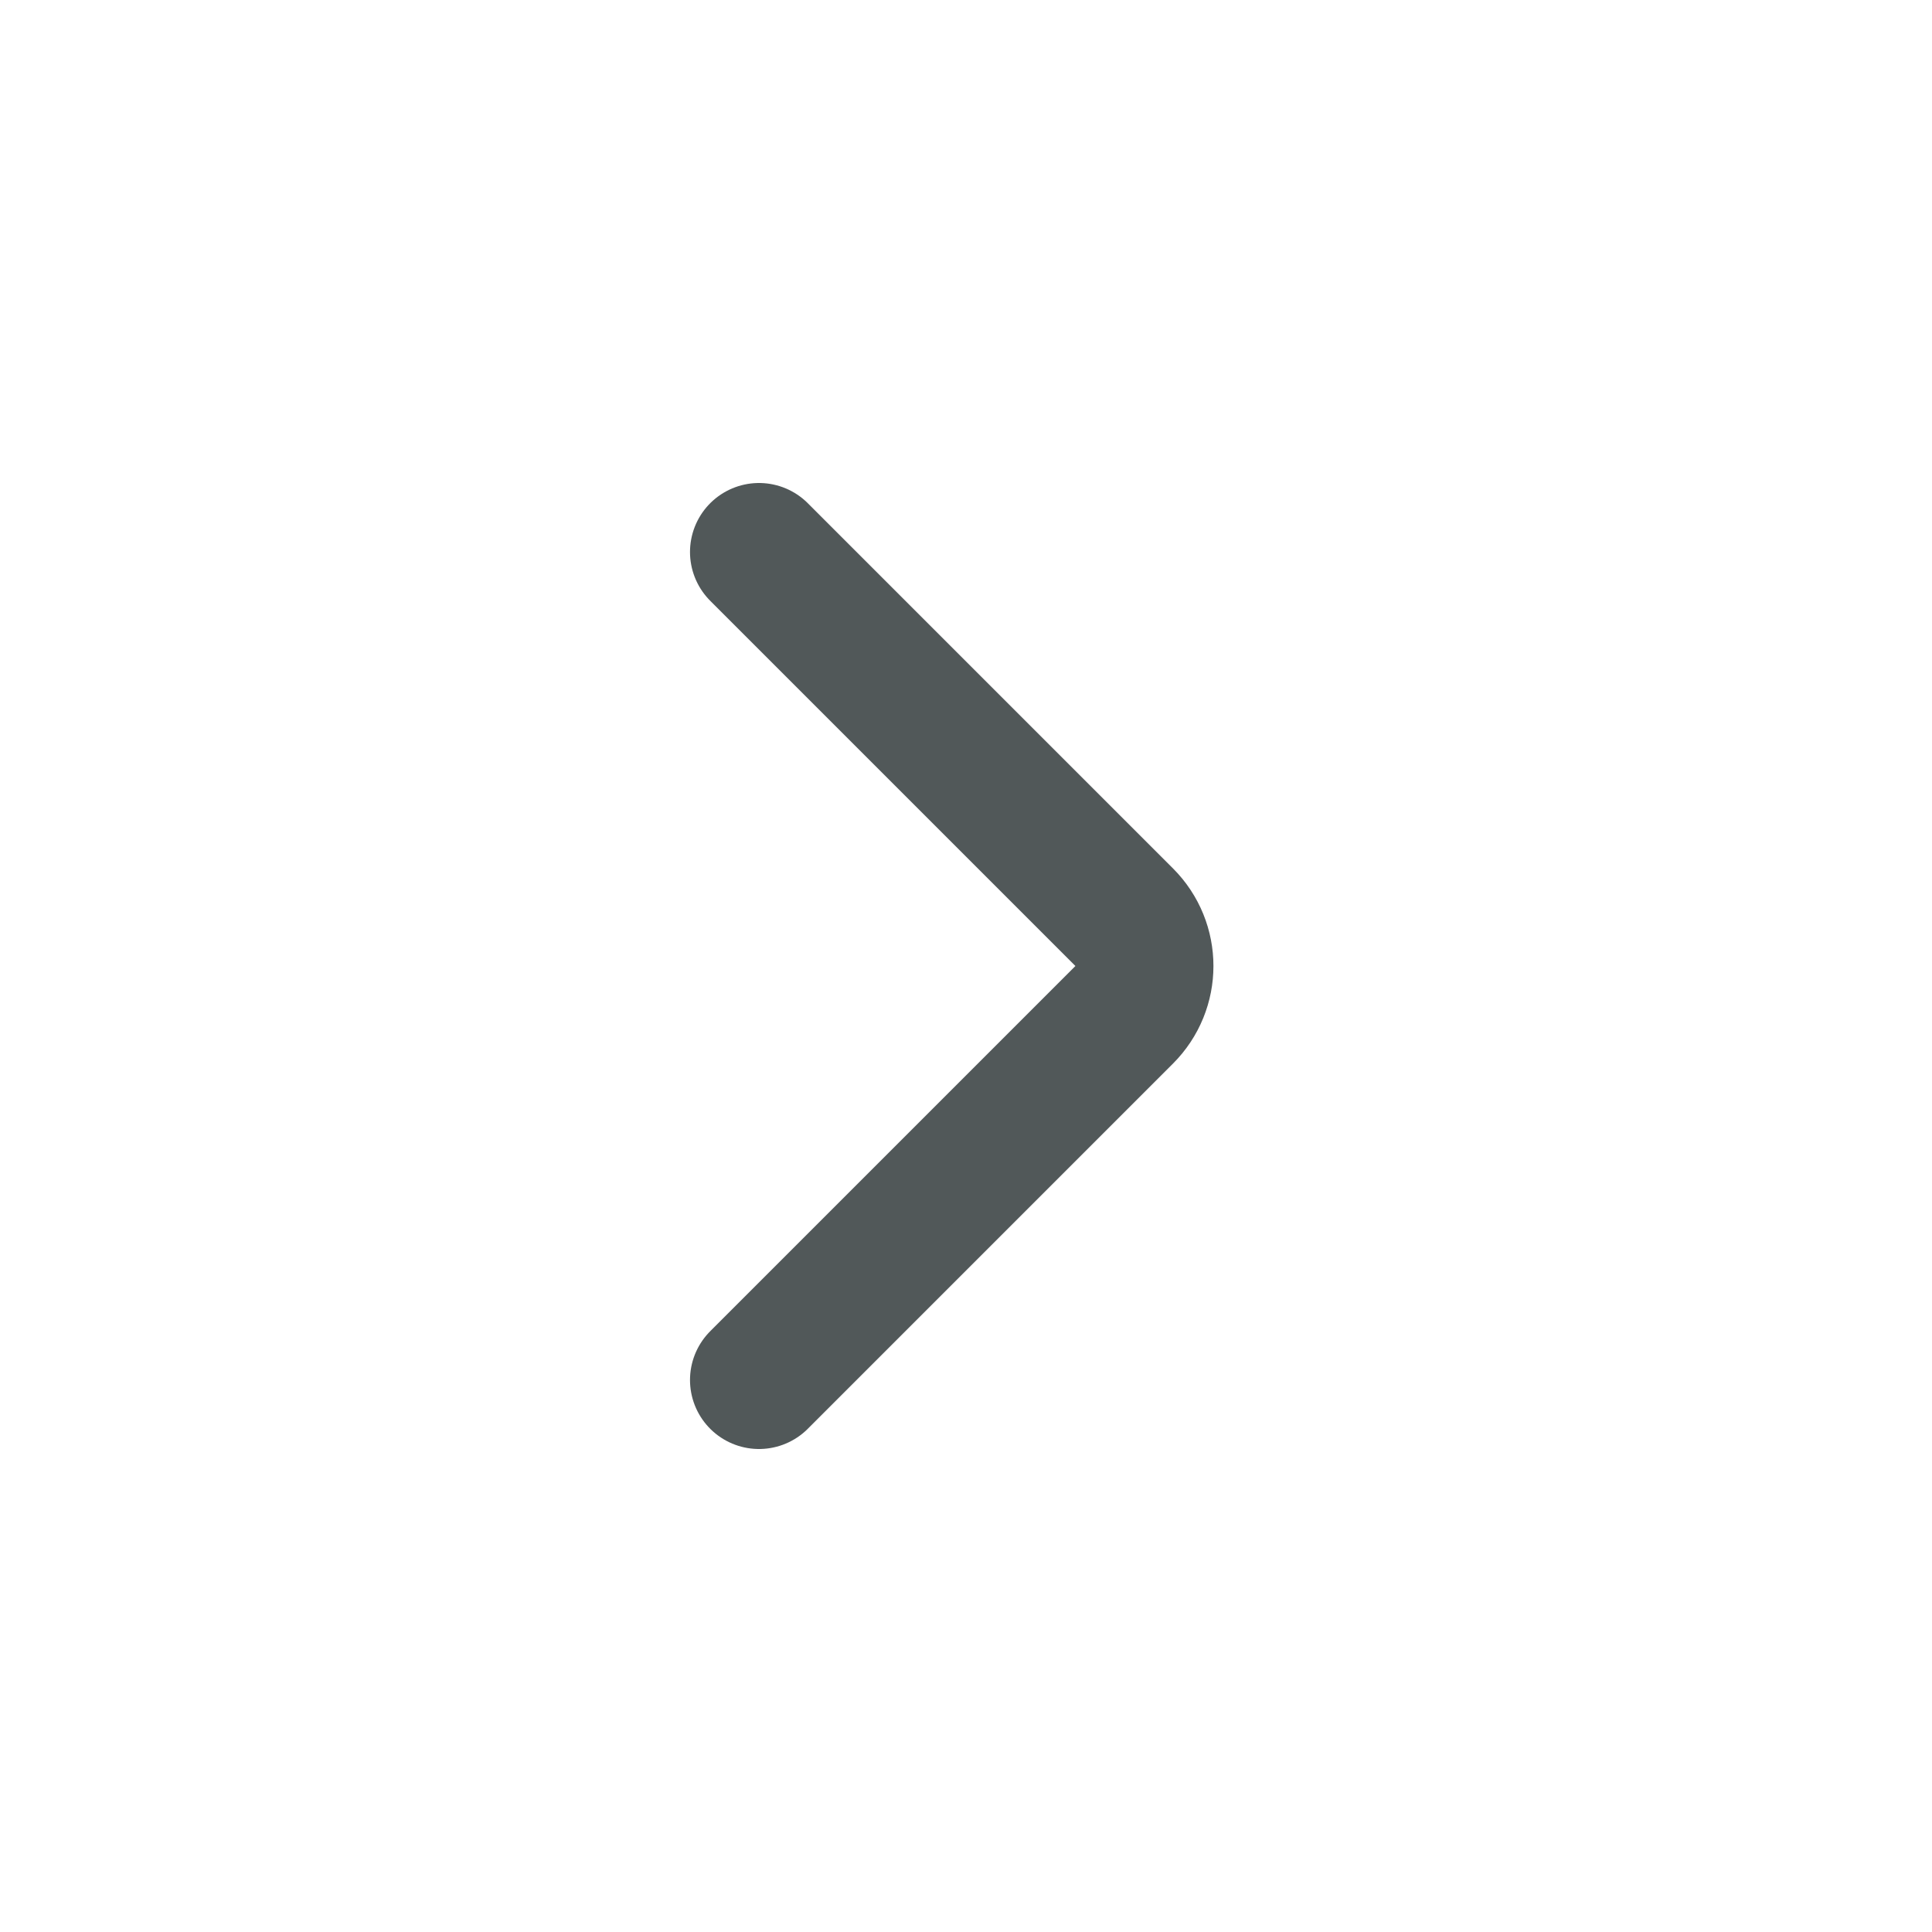
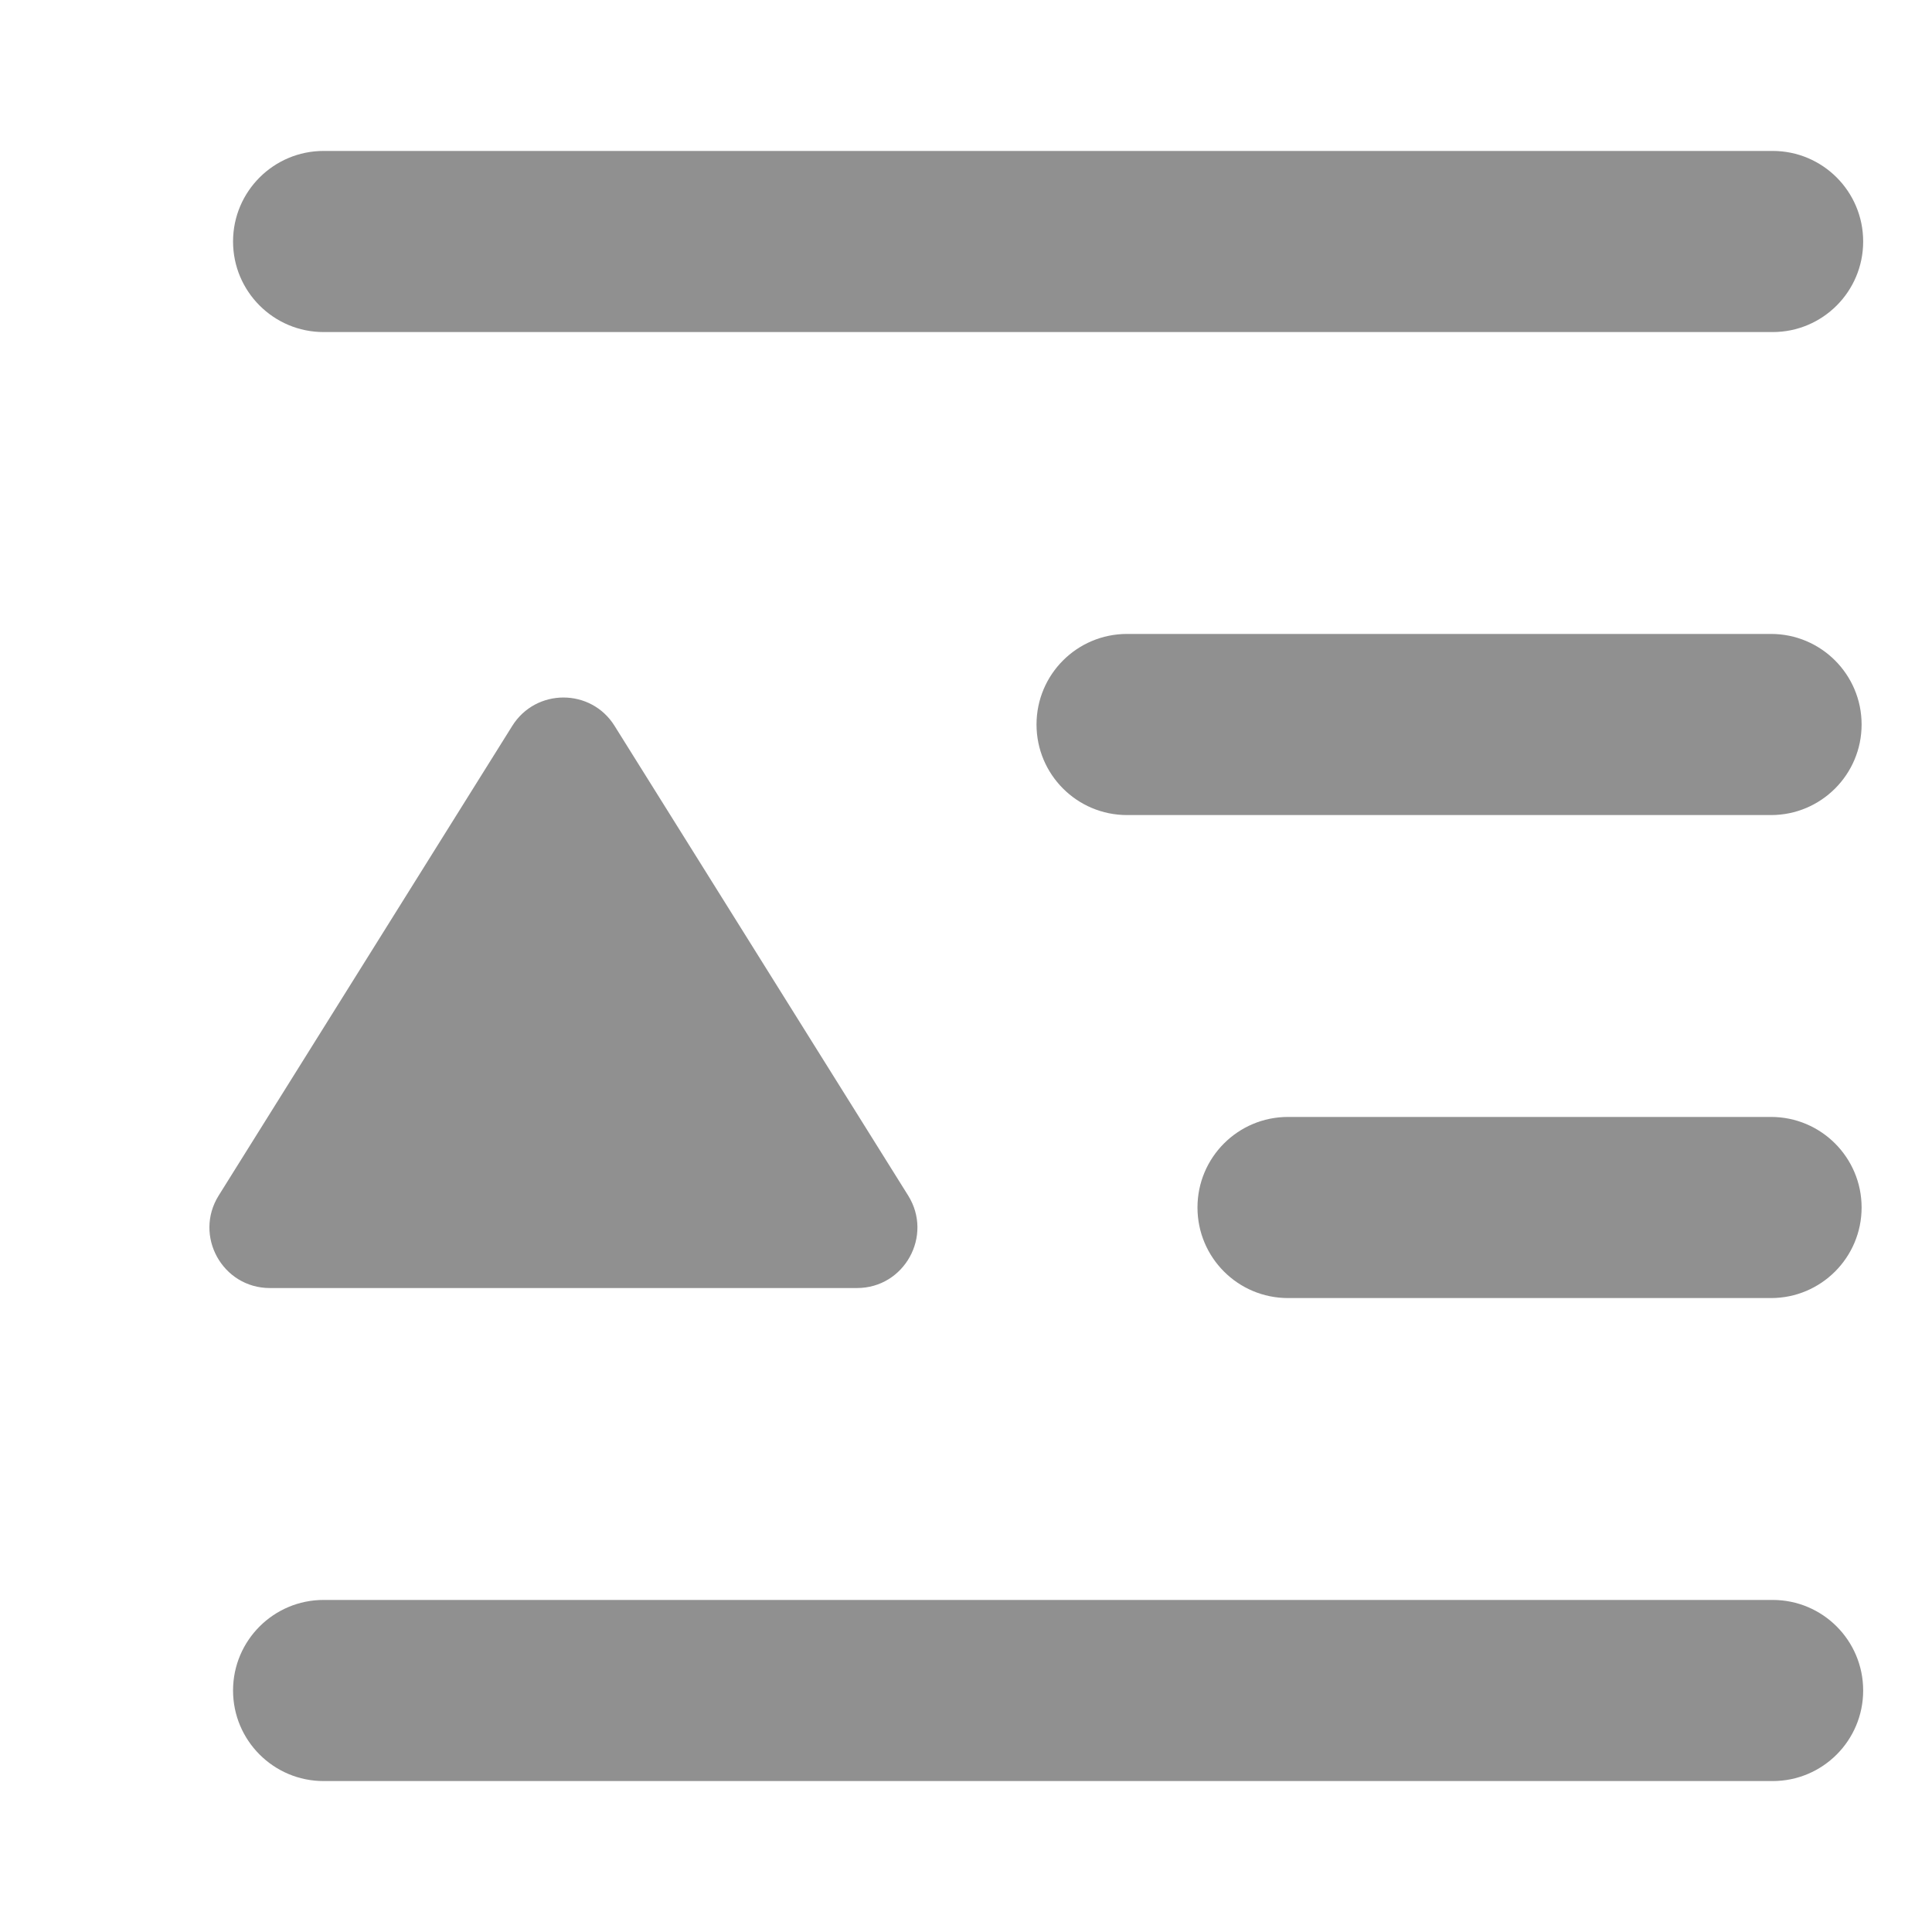
- <svg xmlns="http://www.w3.org/2000/svg" width="14" height="14" viewBox="0 0 14 14" fill="none">
-   <path opacity="0.8" d="M5.5 10L8.146 7.354C8.342 7.158 8.342 6.842 8.146 6.646L5.5 4" stroke="#262E30" stroke-linecap="round" />
+ <svg xmlns="http://www.w3.org/2000/svg" width="16" height="16" viewBox="0 0 16 16" fill="none">
+   <path d="M14.68 13.25C15.095 13.25 15.43 13.586 15.43 14C15.43 14.414 15.095 14.75 14.68 14.75H2.68C2.266 14.75 1.93 14.414 1.93 14C1.93 13.586 2.266 13.25 2.68 13.25H14.68ZM14.667 9.25C15.081 9.25 15.417 9.586 15.417 10C15.417 10.414 15.081 10.75 14.667 10.75H10.667C10.252 10.75 9.917 10.414 9.917 10C9.917 9.586 10.252 9.25 10.667 9.25H14.667ZM4.242 6.012C4.438 5.698 4.895 5.698 5.09 6.012L7.521 9.901C7.729 10.234 7.49 10.667 7.097 10.667H2.235C1.842 10.667 1.603 10.234 1.811 9.901L4.242 6.012ZM14.667 5.25C15.081 5.25 15.417 5.586 15.417 6C15.417 6.414 15.081 6.75 14.667 6.75H9.334C8.919 6.75 8.584 6.414 8.584 6C8.584 5.586 8.919 5.25 9.334 5.25H14.667ZM14.68 1.25C15.095 1.25 15.43 1.586 15.43 2C15.43 2.414 15.095 2.75 14.68 2.75H2.68C2.266 2.75 1.93 2.414 1.93 2C1.93 1.586 2.266 1.25 2.68 1.25H14.68Z" fill="#909090" />
</svg>
